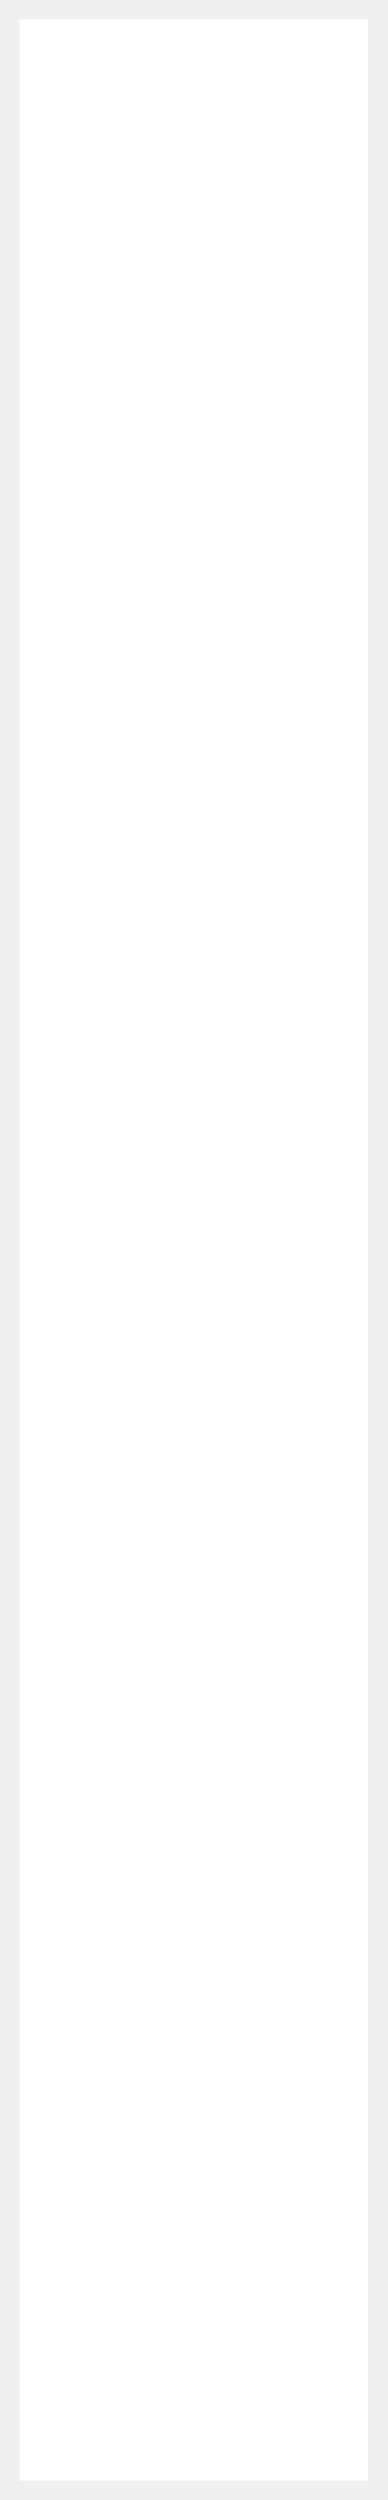
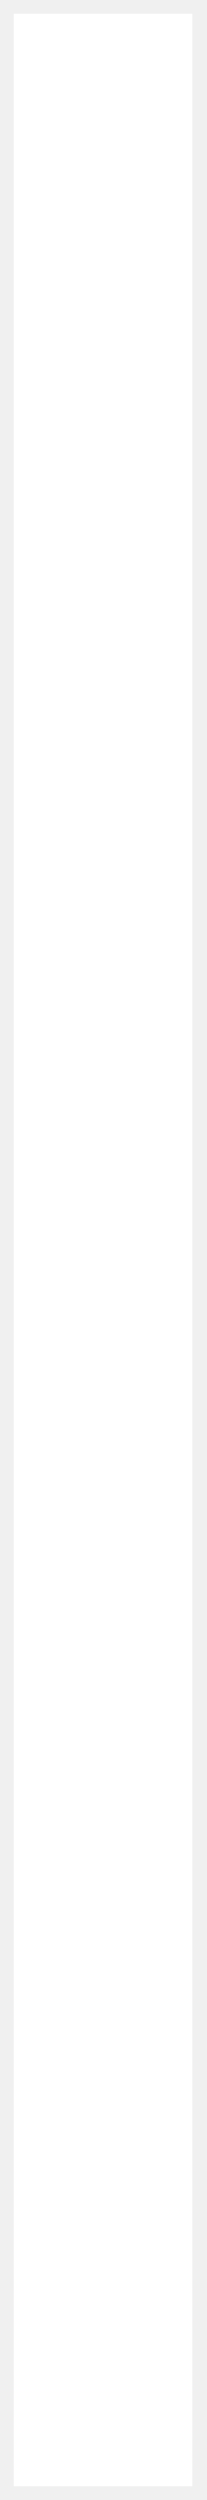
- <svg xmlns="http://www.w3.org/2000/svg" version="1.1" width="20px" height="129px">
-   <g transform="matrix(1 0 0 1 0 -92 )">
-     <path d="M 1 93  L 19 93  L 19 220  L 1 220  L 1 93  Z " fill-rule="nonzero" fill="#ffffff" stroke="none" />
+ <svg xmlns="http://www.w3.org/2000/svg" version="1.1" width="15px" height="182px">
+   <g transform="matrix(1 0 0 1 0 -336 )">
+     <path d="M 1 337  L 14 337  L 14 517  L 1 517  L 1 337  Z " fill-rule="nonzero" fill="#ffffff" stroke="none" />
  </g>
</svg>
